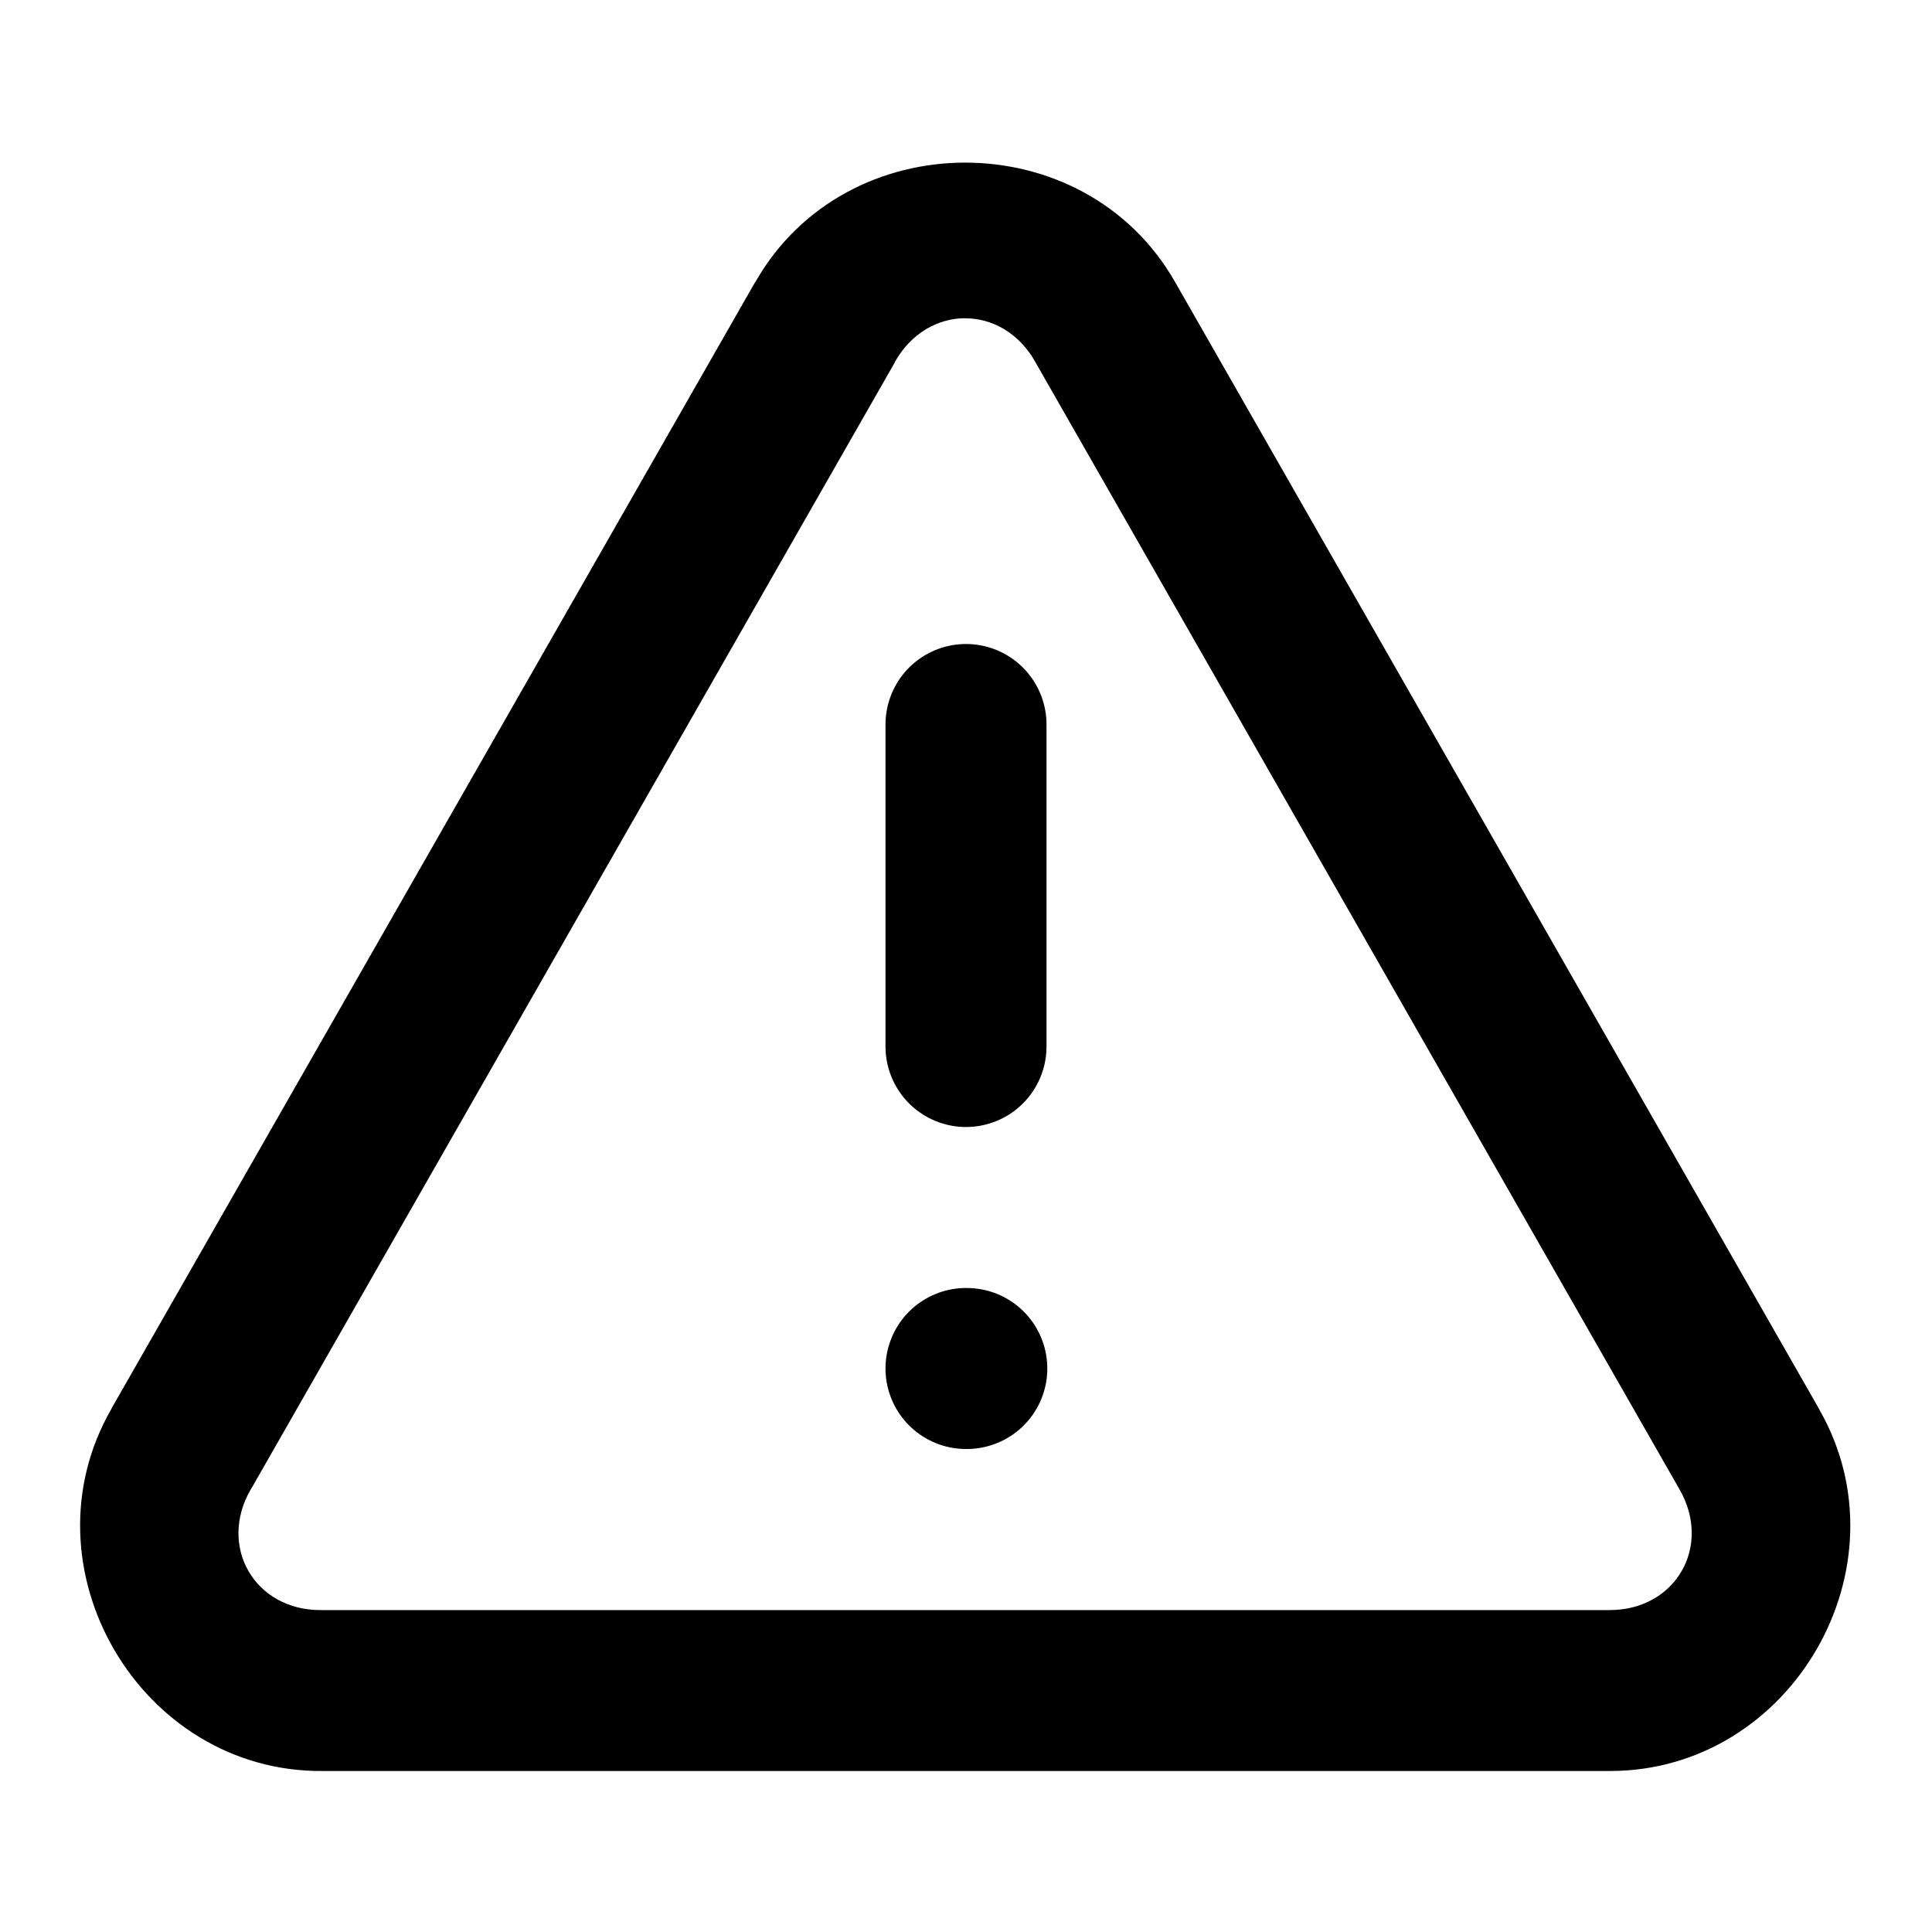
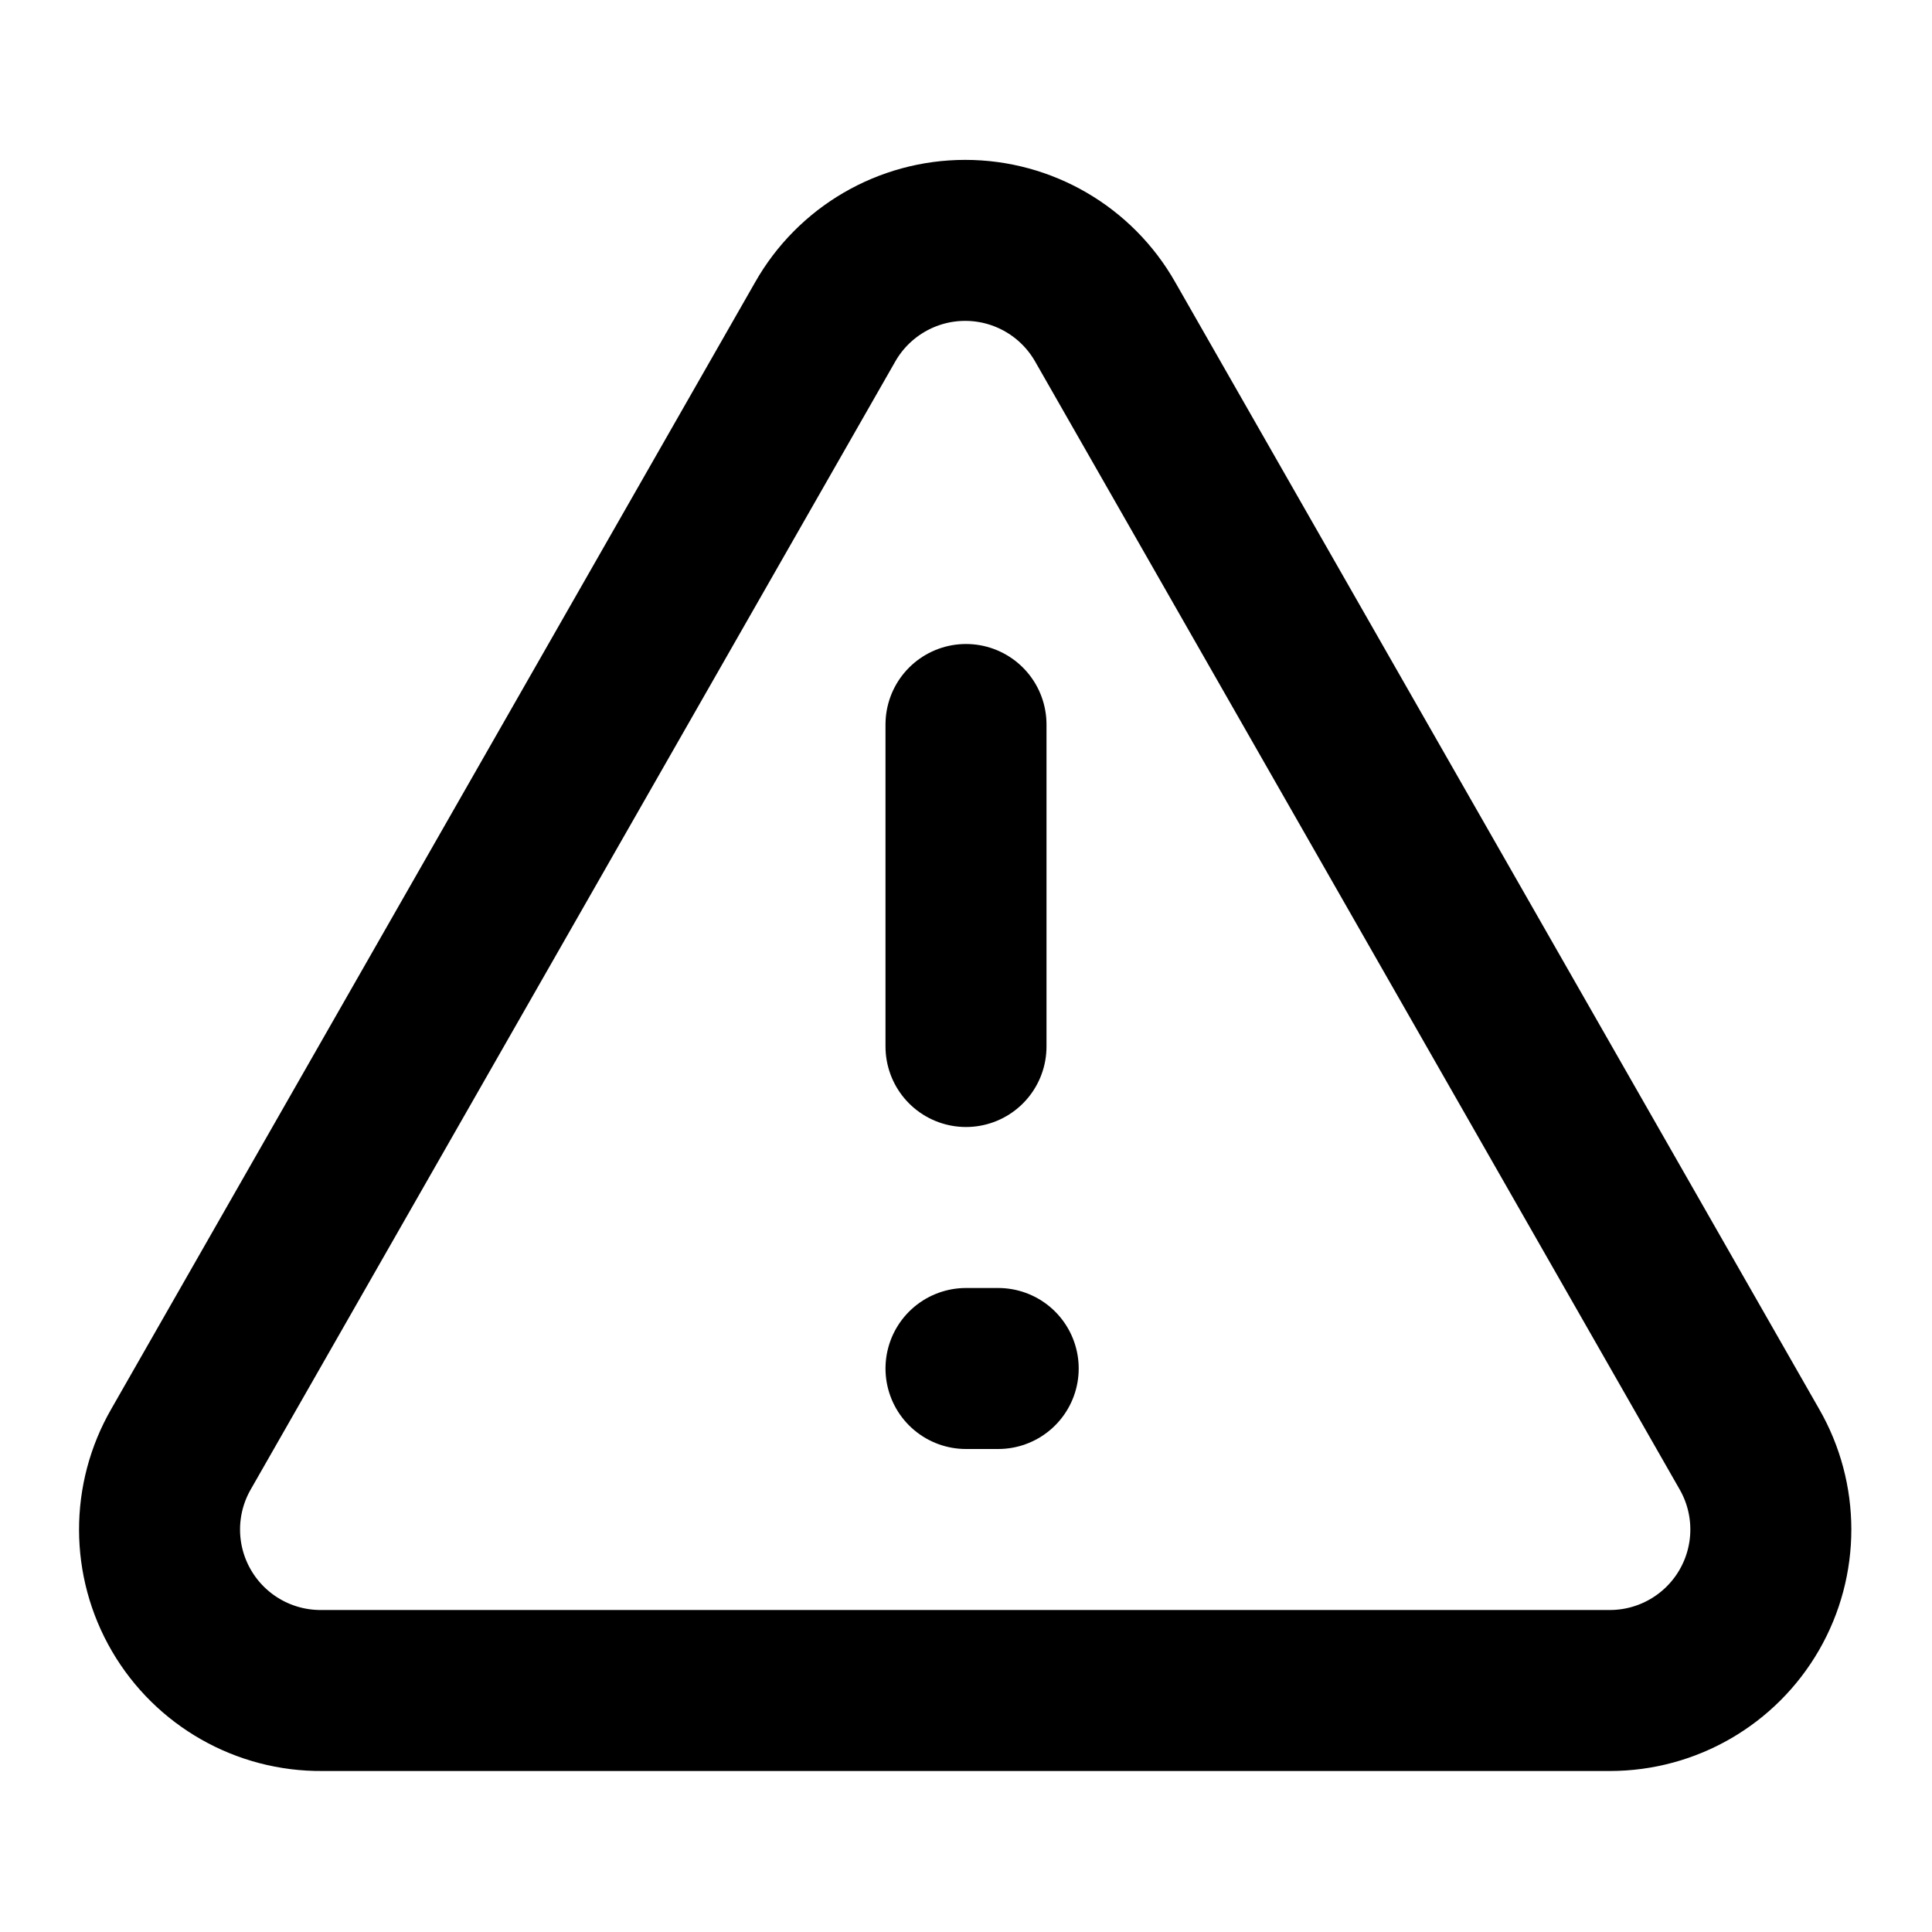
- <svg xmlns="http://www.w3.org/2000/svg" width="24" height="24" viewBox="0 0 24 24" fill="none" stroke="black" stroke-width="2" stroke-linecap="round" stroke-linejoin="round" class="lucide lucide-triangle-alert-icon lucide-triangle-alert" version="1.1" id="svg3">
-   <defs id="defs3" />
-   <path style="baseline-shift:baseline;display:inline;overflow:visible;vector-effect:none;fill:#000000;stroke:none;stroke-linecap:butt;stroke-linejoin:miter;enable-background:accumulate;stop-color:#000000;stop-opacity:1;opacity:1" d="m 11.99,2.02 c -1.024,0 -2.047,0.496 -2.609,1.488 v -0.004 l -8,14 0.004,-0.004 c -1.136,1.968 0.353,4.52 2.625,4.5 H 20 a 1,1 0 0 0 0.002,0 c 2.258,-0.002 3.72,-2.538 2.596,-4.494 -3.37e-4,-5.87e-4 3.38e-4,-0.001 0,-0.002 L 22.596,17.5 14.6,3.508 C 14.037,2.516 13.014,2.02 11.99,2.02 Z m 0,1.934 c 0.333,0 0.665,0.179 0.869,0.539 a 1,1 0 0 0 0.002,0.004 l 8,14 a 1,1 0 0 0 0.002,0 1,1 0 0 0 0,0.004 c 0.409,0.708 -0.048,1.499 -0.865,1.5 H 4 a 1,1 0 0 0 -0.01,0 c -0.823,0.007 -1.287,-0.787 -0.875,-1.5 a 1,1 0 0 0 0.004,-0.004 L 11.119,4.496 a 1,1 0 0 0 0,-0.004 C 11.323,4.133 11.657,3.953 11.99,3.953 Z" id="path1" />
-   <path d="M12 9v4" id="path2" />
-   <path d="M12 17h.01" id="path3" />
+ <svg xmlns="http://www.w3.org/2000/svg" width="24" height="24" viewBox="0 0 24 24" fill="none" stroke="black" stroke-width="2" stroke-linecap="round" stroke-linejoin="round" class="lucide lucide-triangle-alert-icon lucide-triangle-alert">
+   <path d="m 21.73 18 l -8 -14 a 2 2 0 0 0 -3.48 0 l -8 14 A 2 2 0 0 0 4 21 h 16 a 2 2 0 0 0 1.73 -3" />
+   <path d="M12 9v4" />
+   <path d="M12 17h.4" />
</svg>
